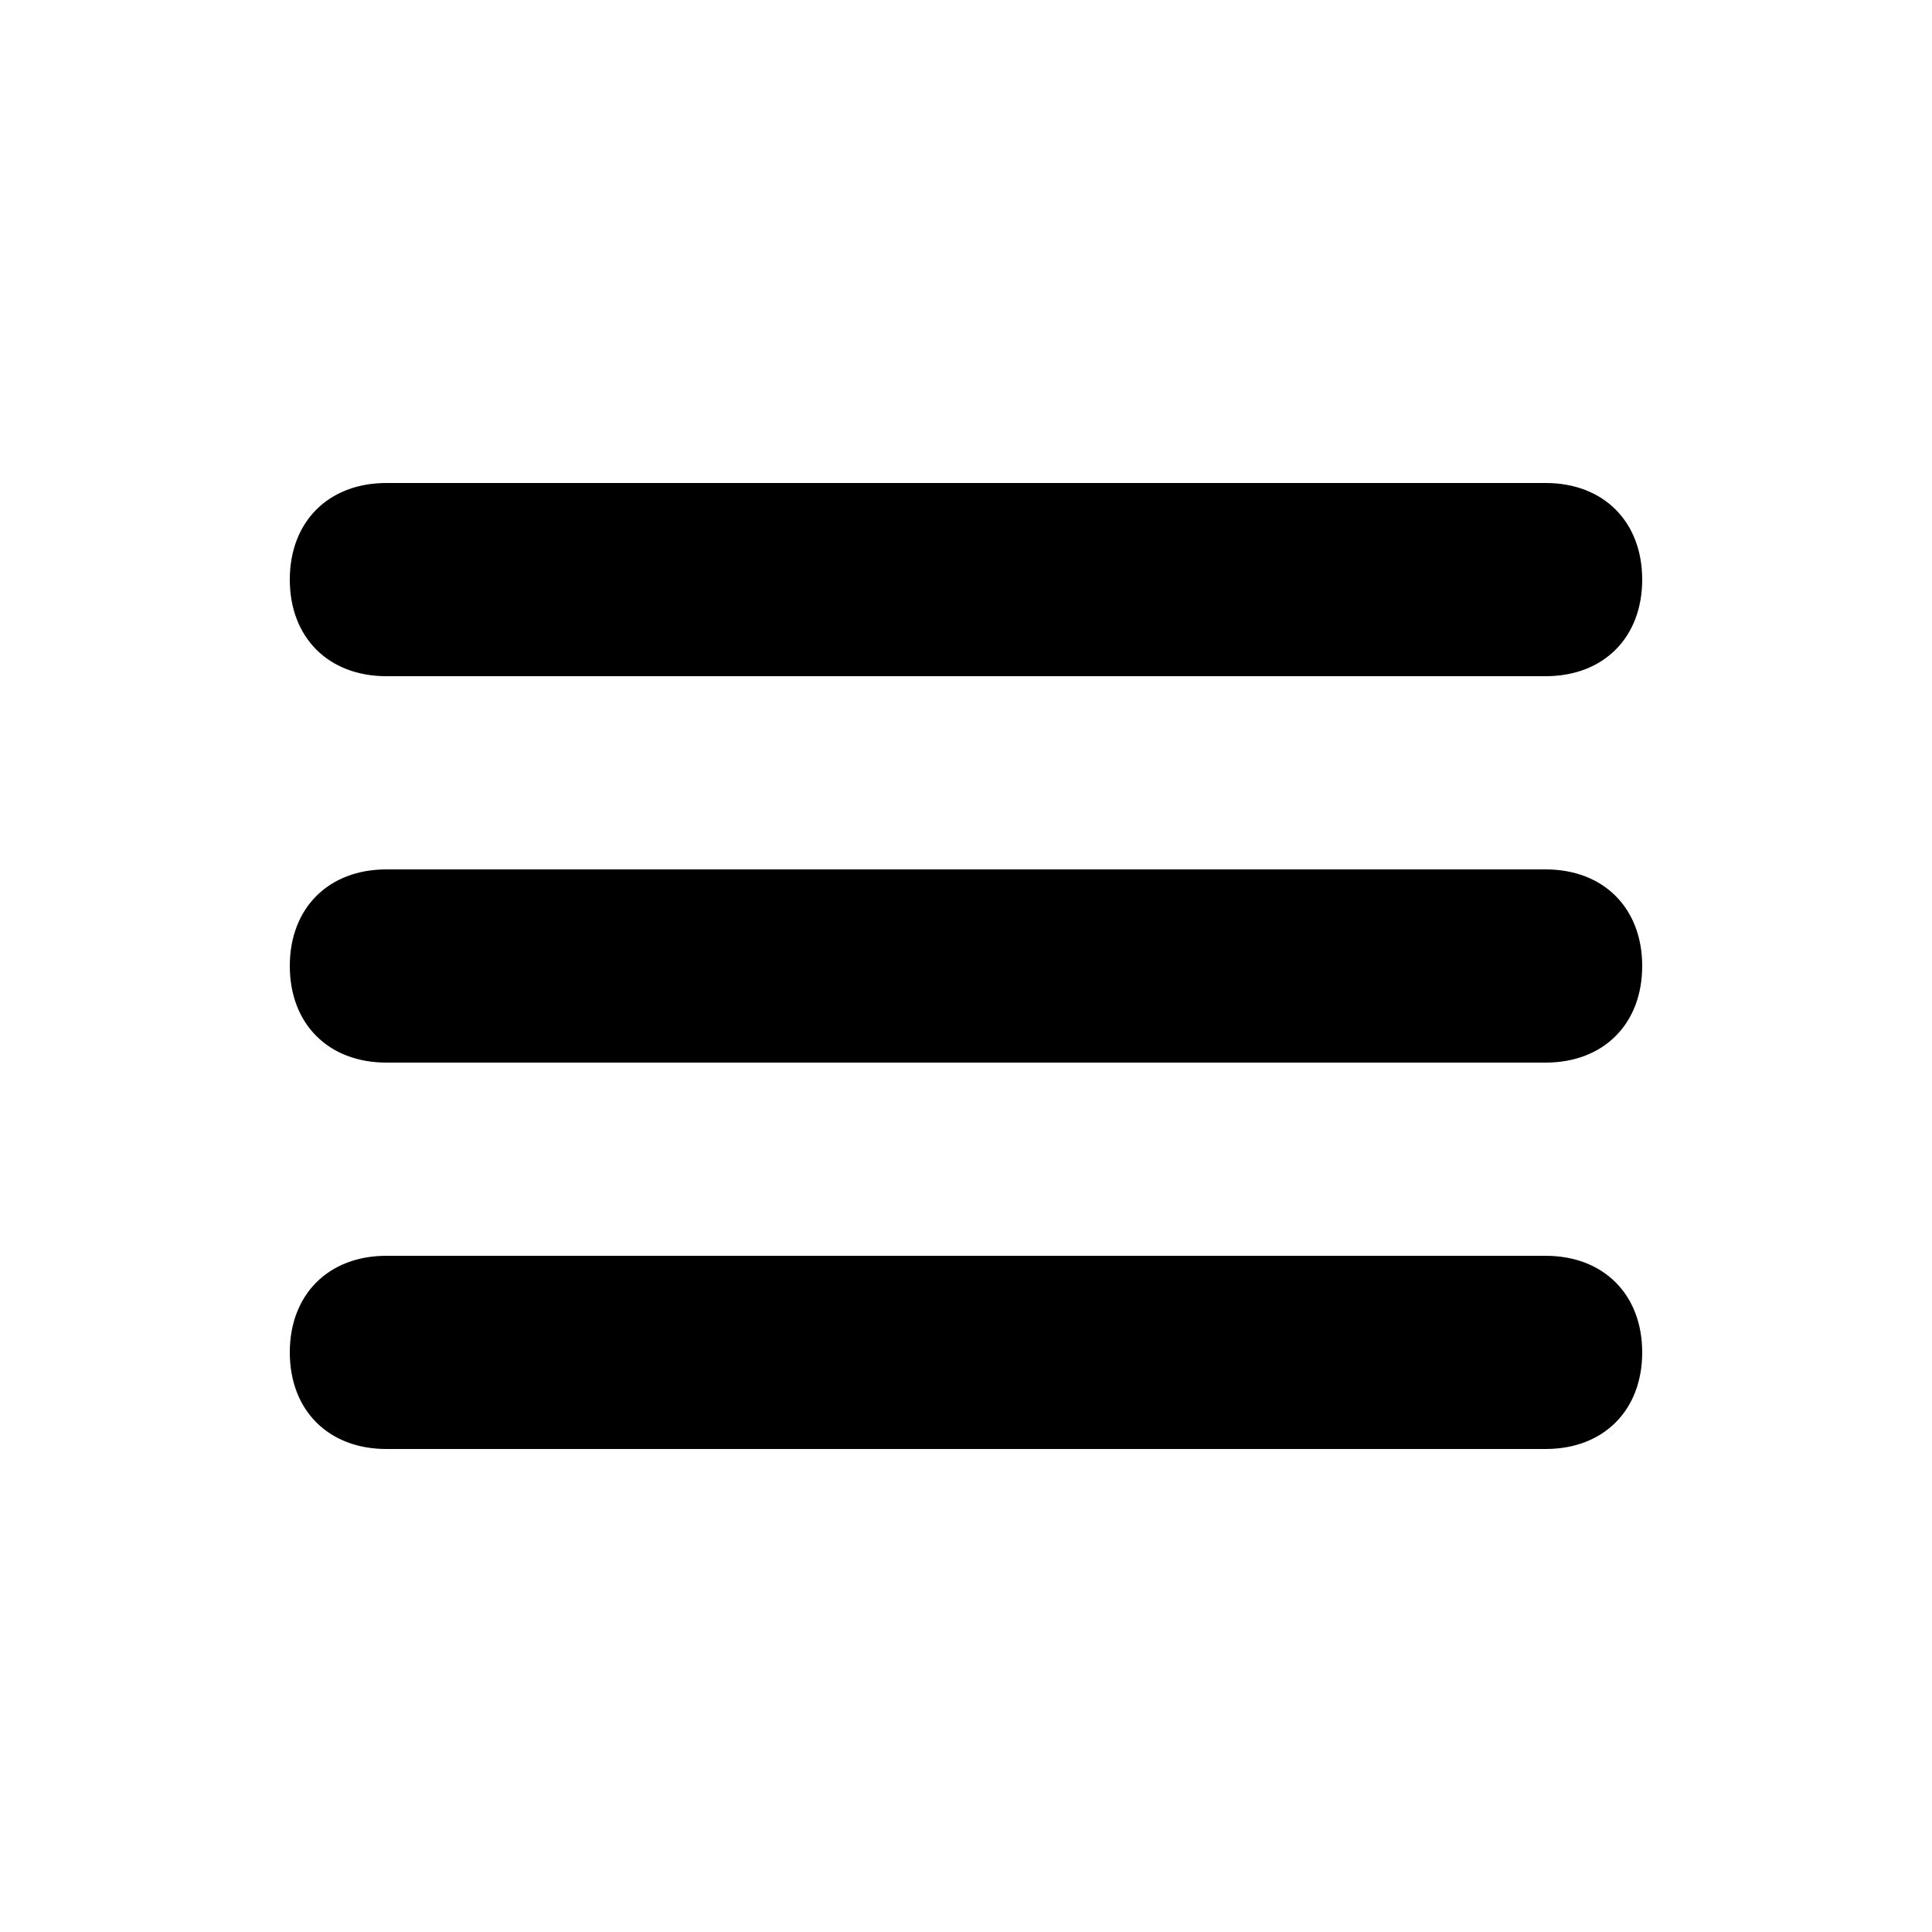
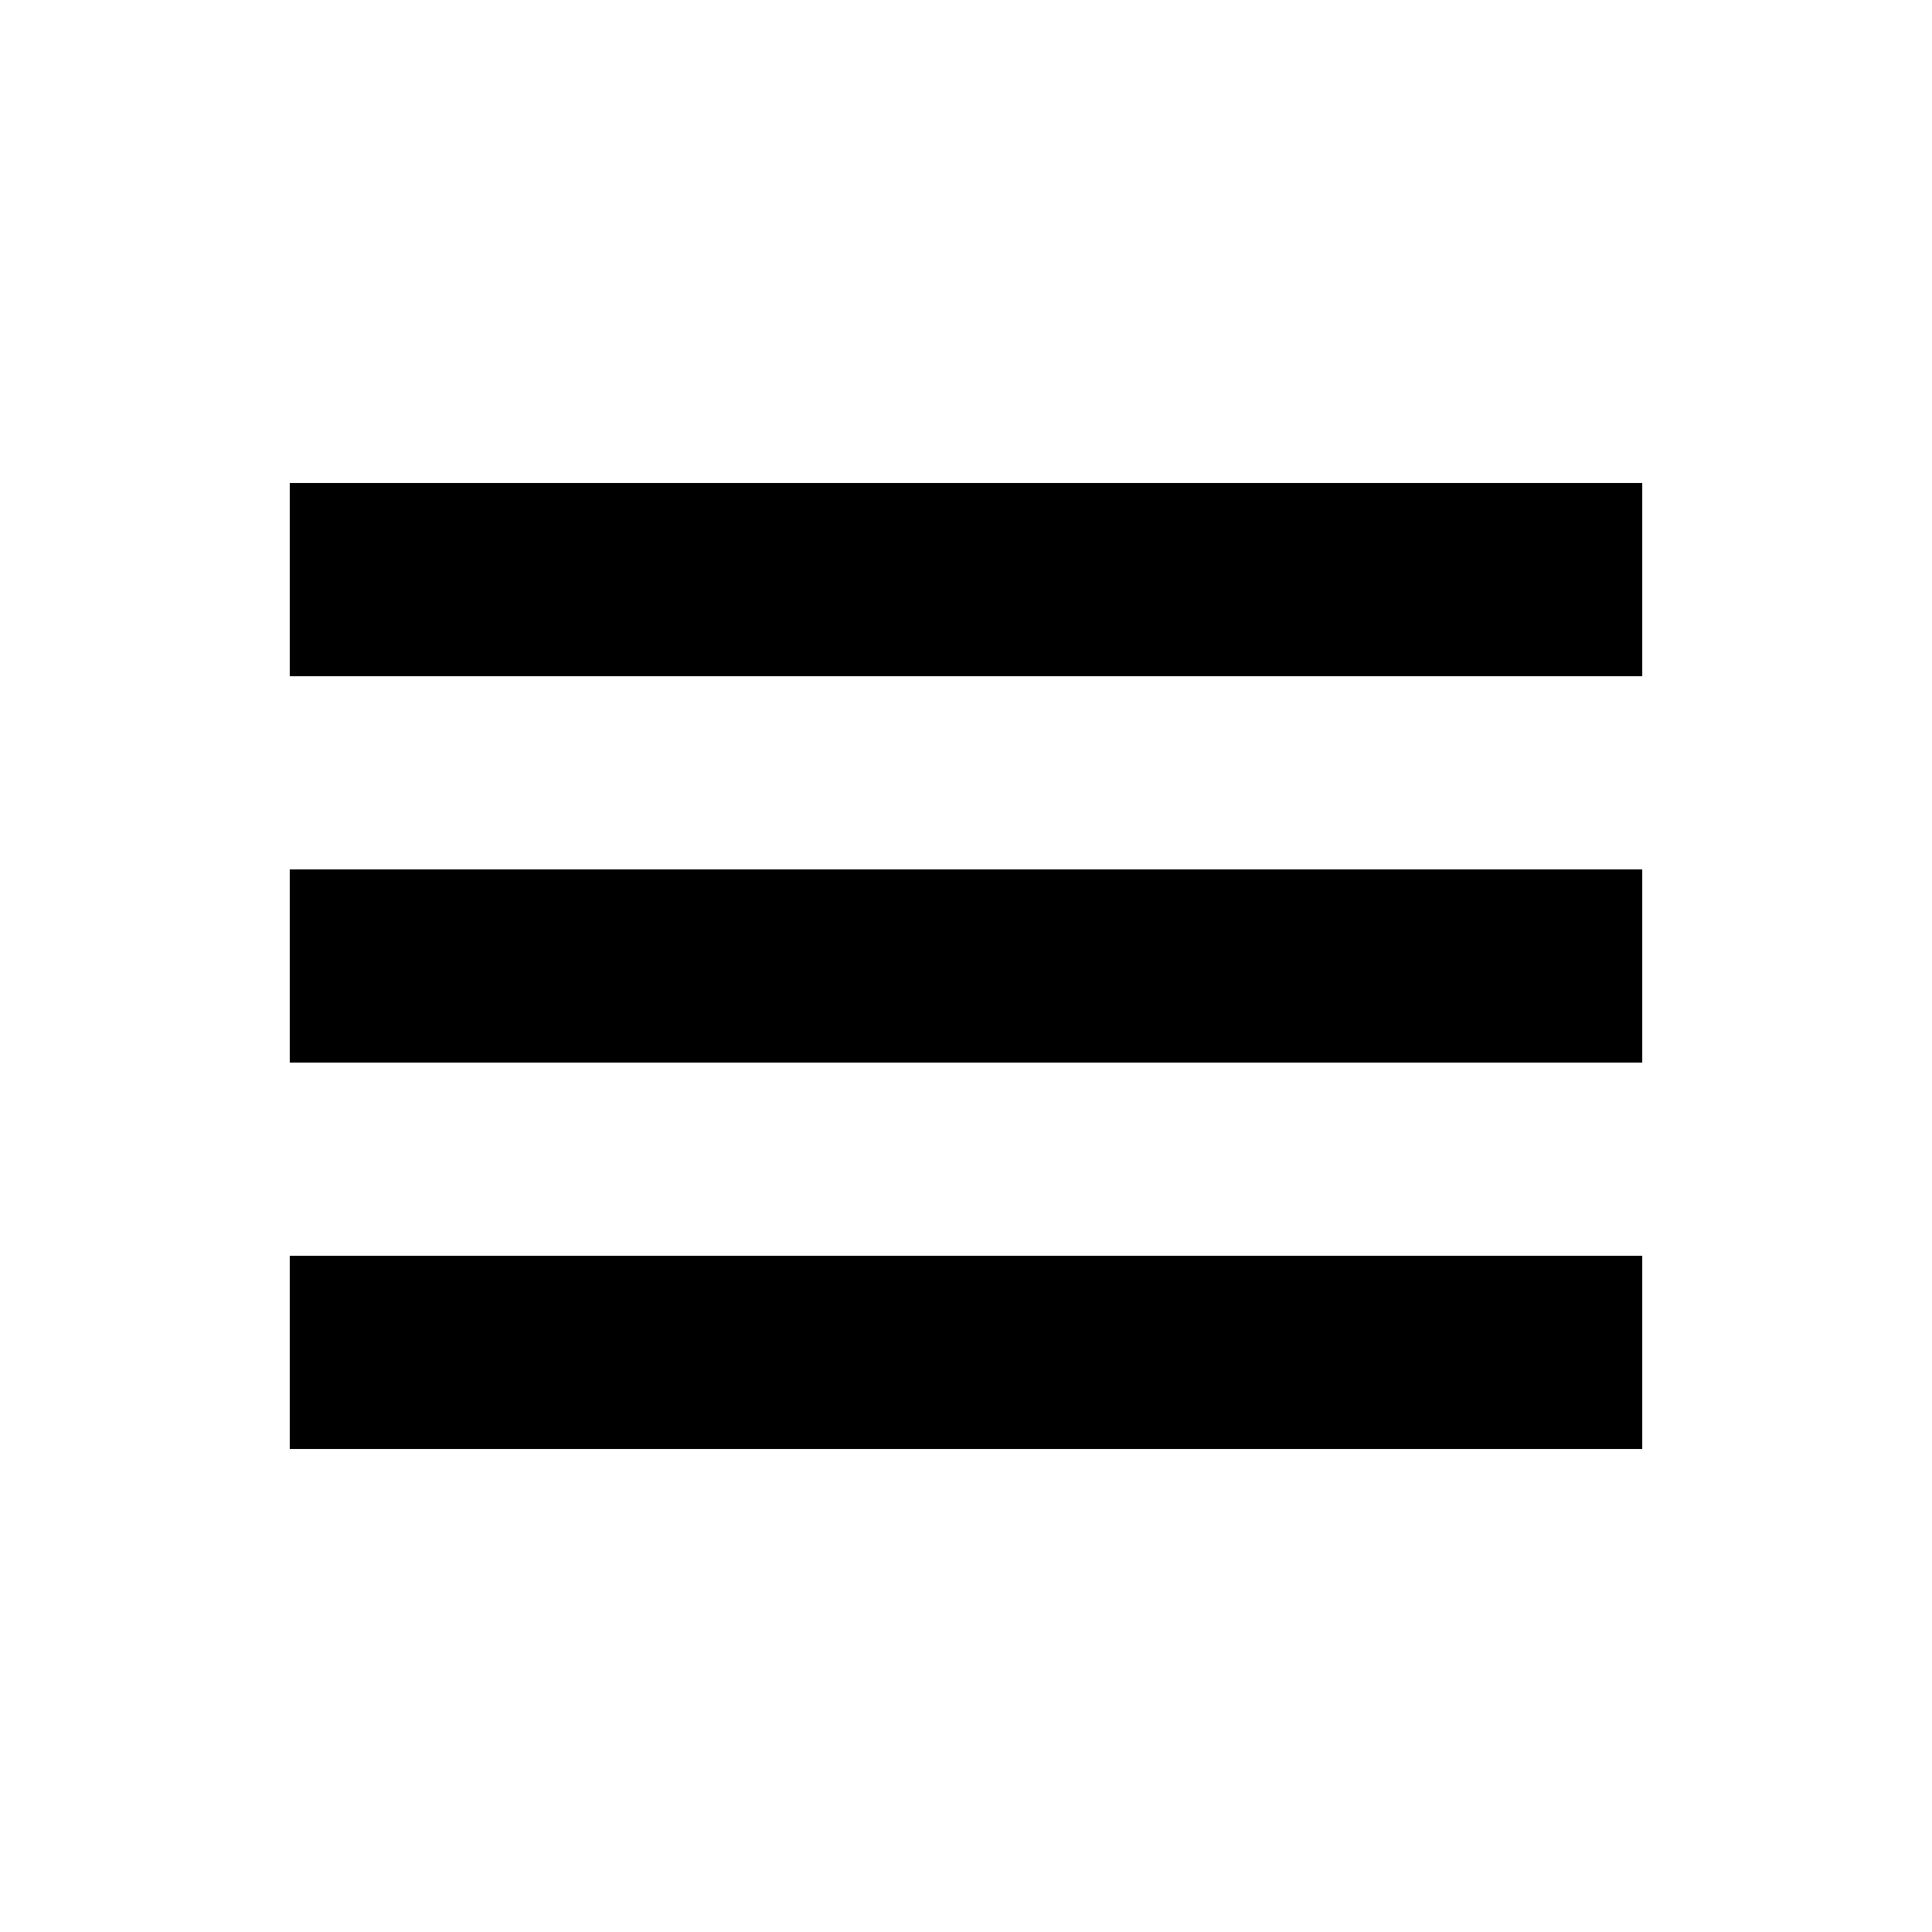
- <svg xmlns="http://www.w3.org/2000/svg" version="1.1" id="Layer_1" x="0px" y="0px" viewBox="-295 387 20 20" style="enable-background:new -295 387 20 20;" xml:space="preserve">
-   <path d="M-278,393L-278,393c0-0.6-0.4-1-1-1h-12c-0.6,0-1,0.4-1,1l0,0c0,0.6,0.4,1,1,1h12C-278.4,394-278,393.6-278,393z M-278,397  L-278,397c0-0.6-0.4-1-1-1h-12c-0.6,0-1,0.4-1,1l0,0c0,0.6,0.4,1,1,1h12C-278.4,398-278,397.6-278,397z M-278,401L-278,401  c0-0.6-0.4-1-1-1h-12c-0.6,0-1,0.4-1,1l0,0c0,0.6,0.4,1,1,1h12C-278.4,402-278,401.6-278,401z" />
+ <svg xmlns="http://www.w3.org/2000/svg" version="1.1" width="20" height="20" viewBox="0 0 20 20">
+   <g>
+ </g>
+   <path d="M17 7v-2h-14v2h14zM17 11v-2h-14v2h14zM17 15v-2h-14v2h14z" fill="#000000" />
</svg>
